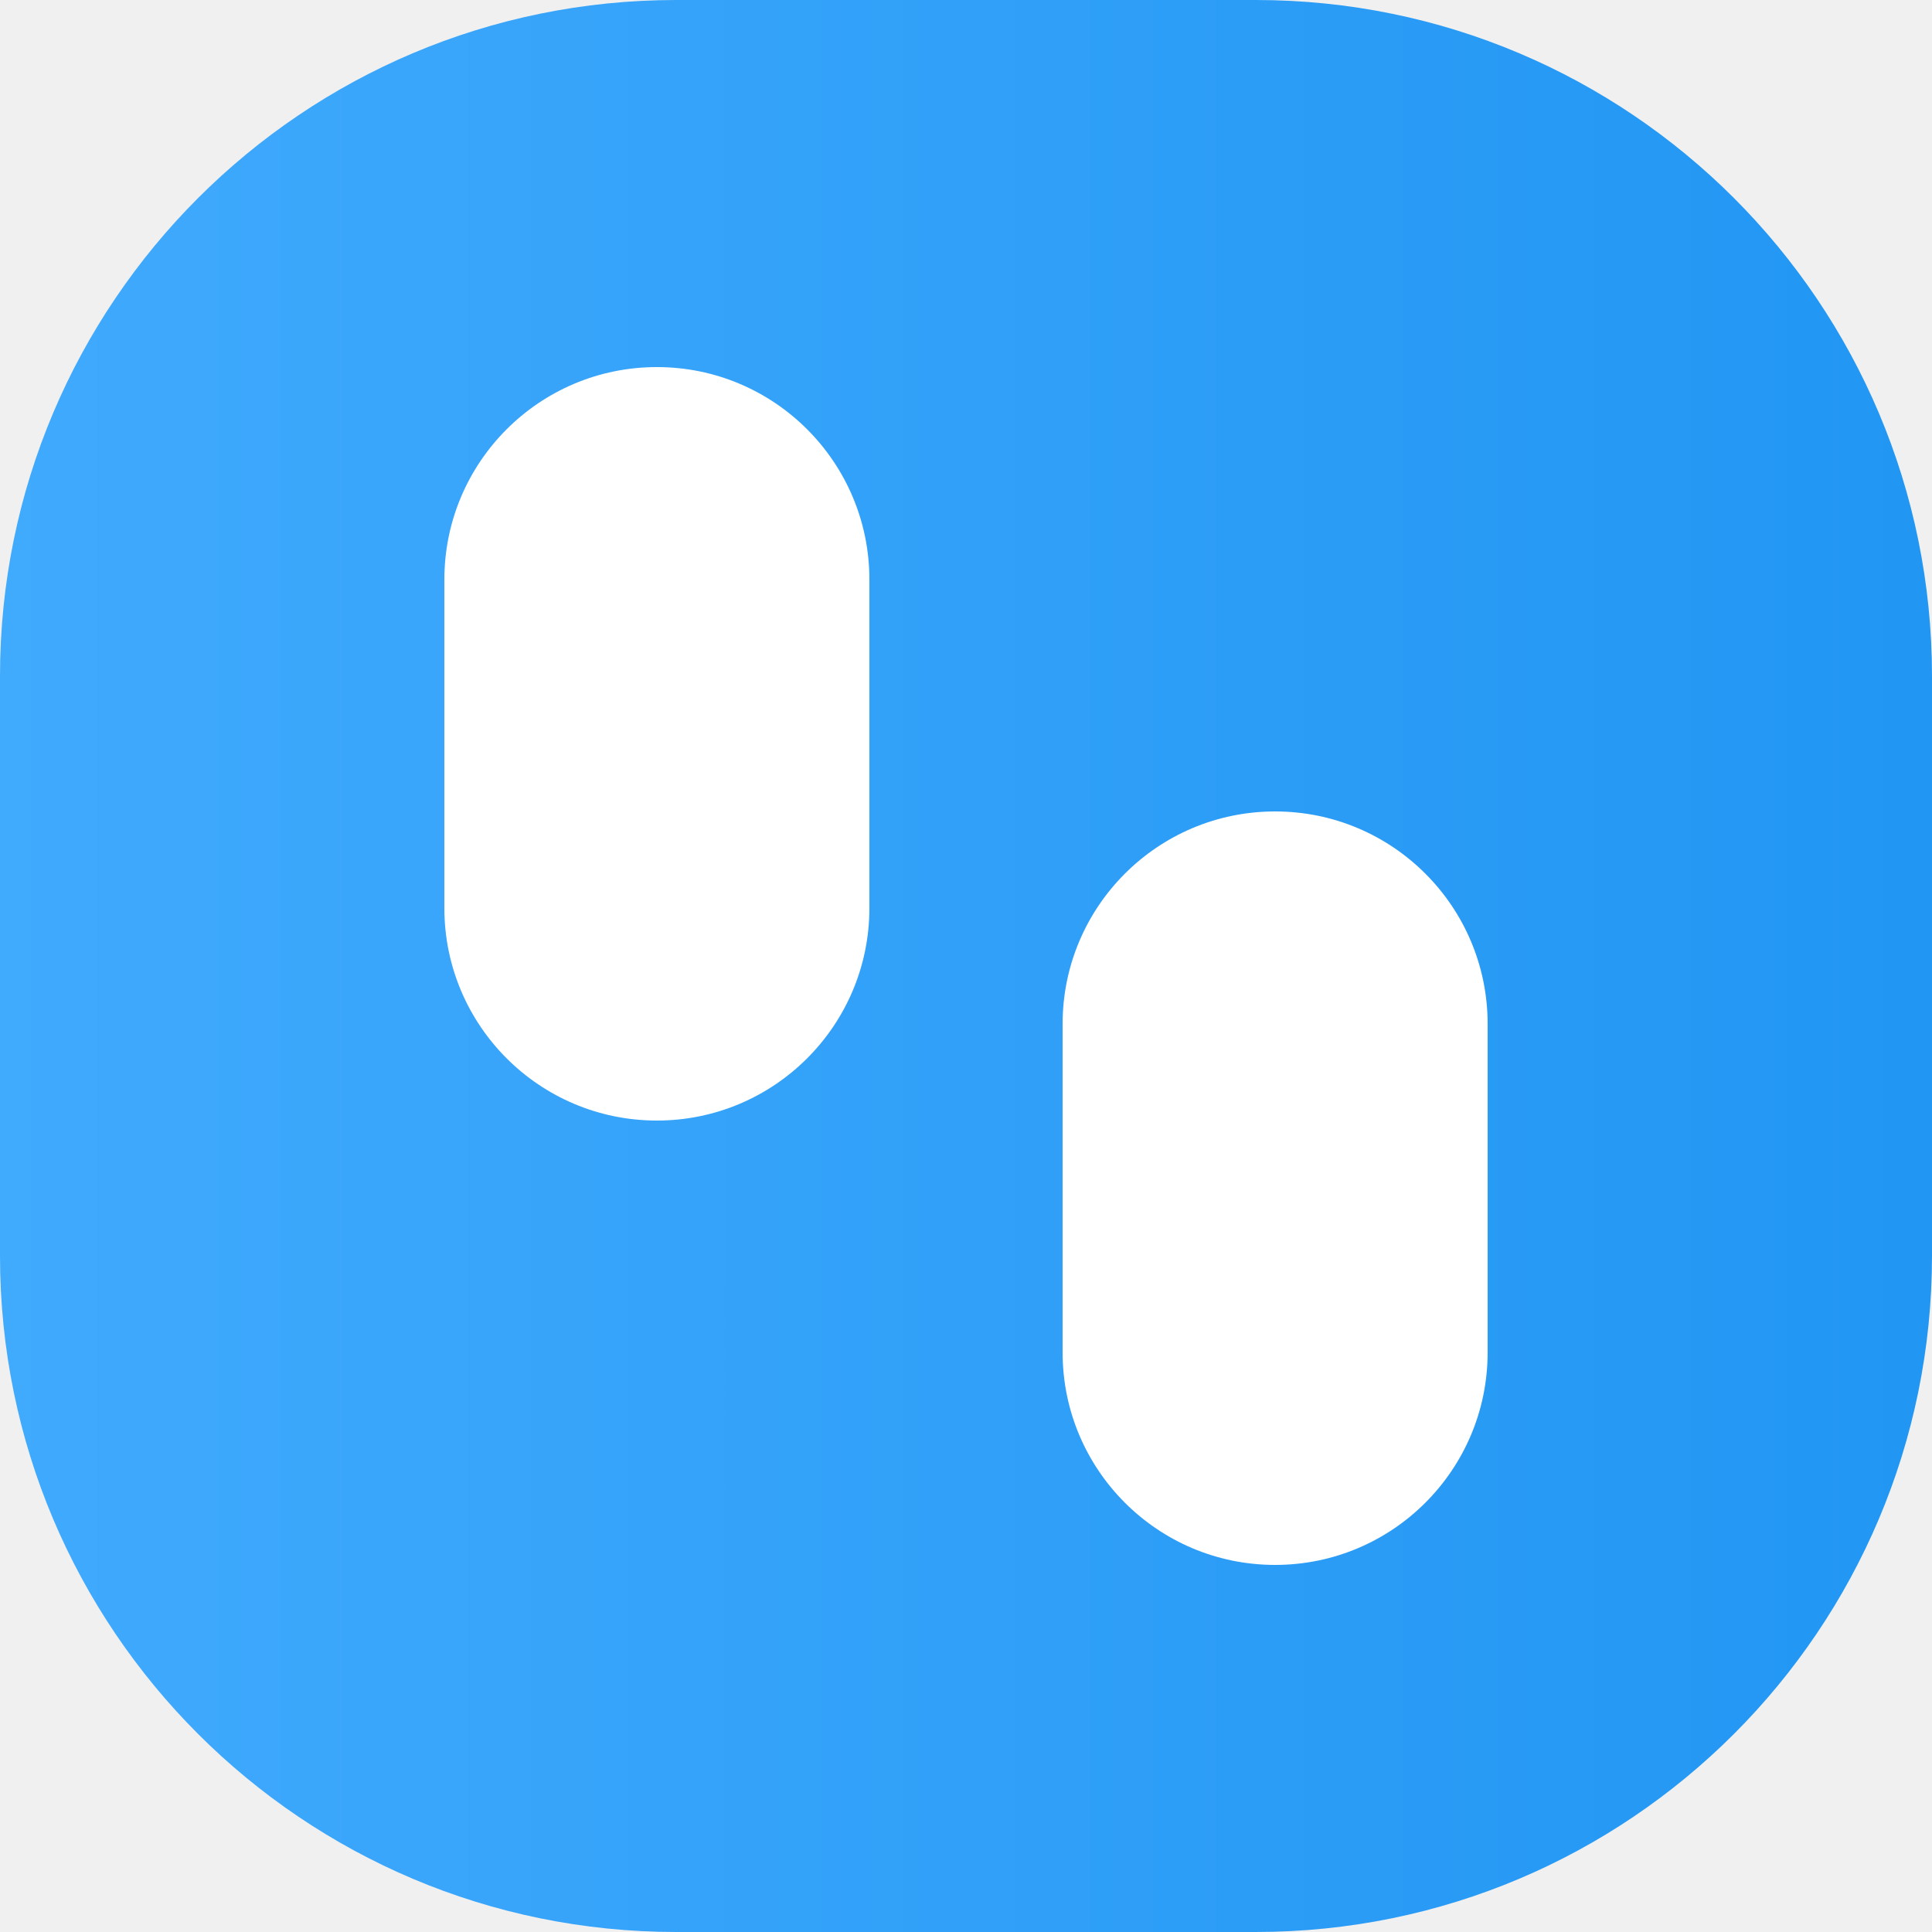
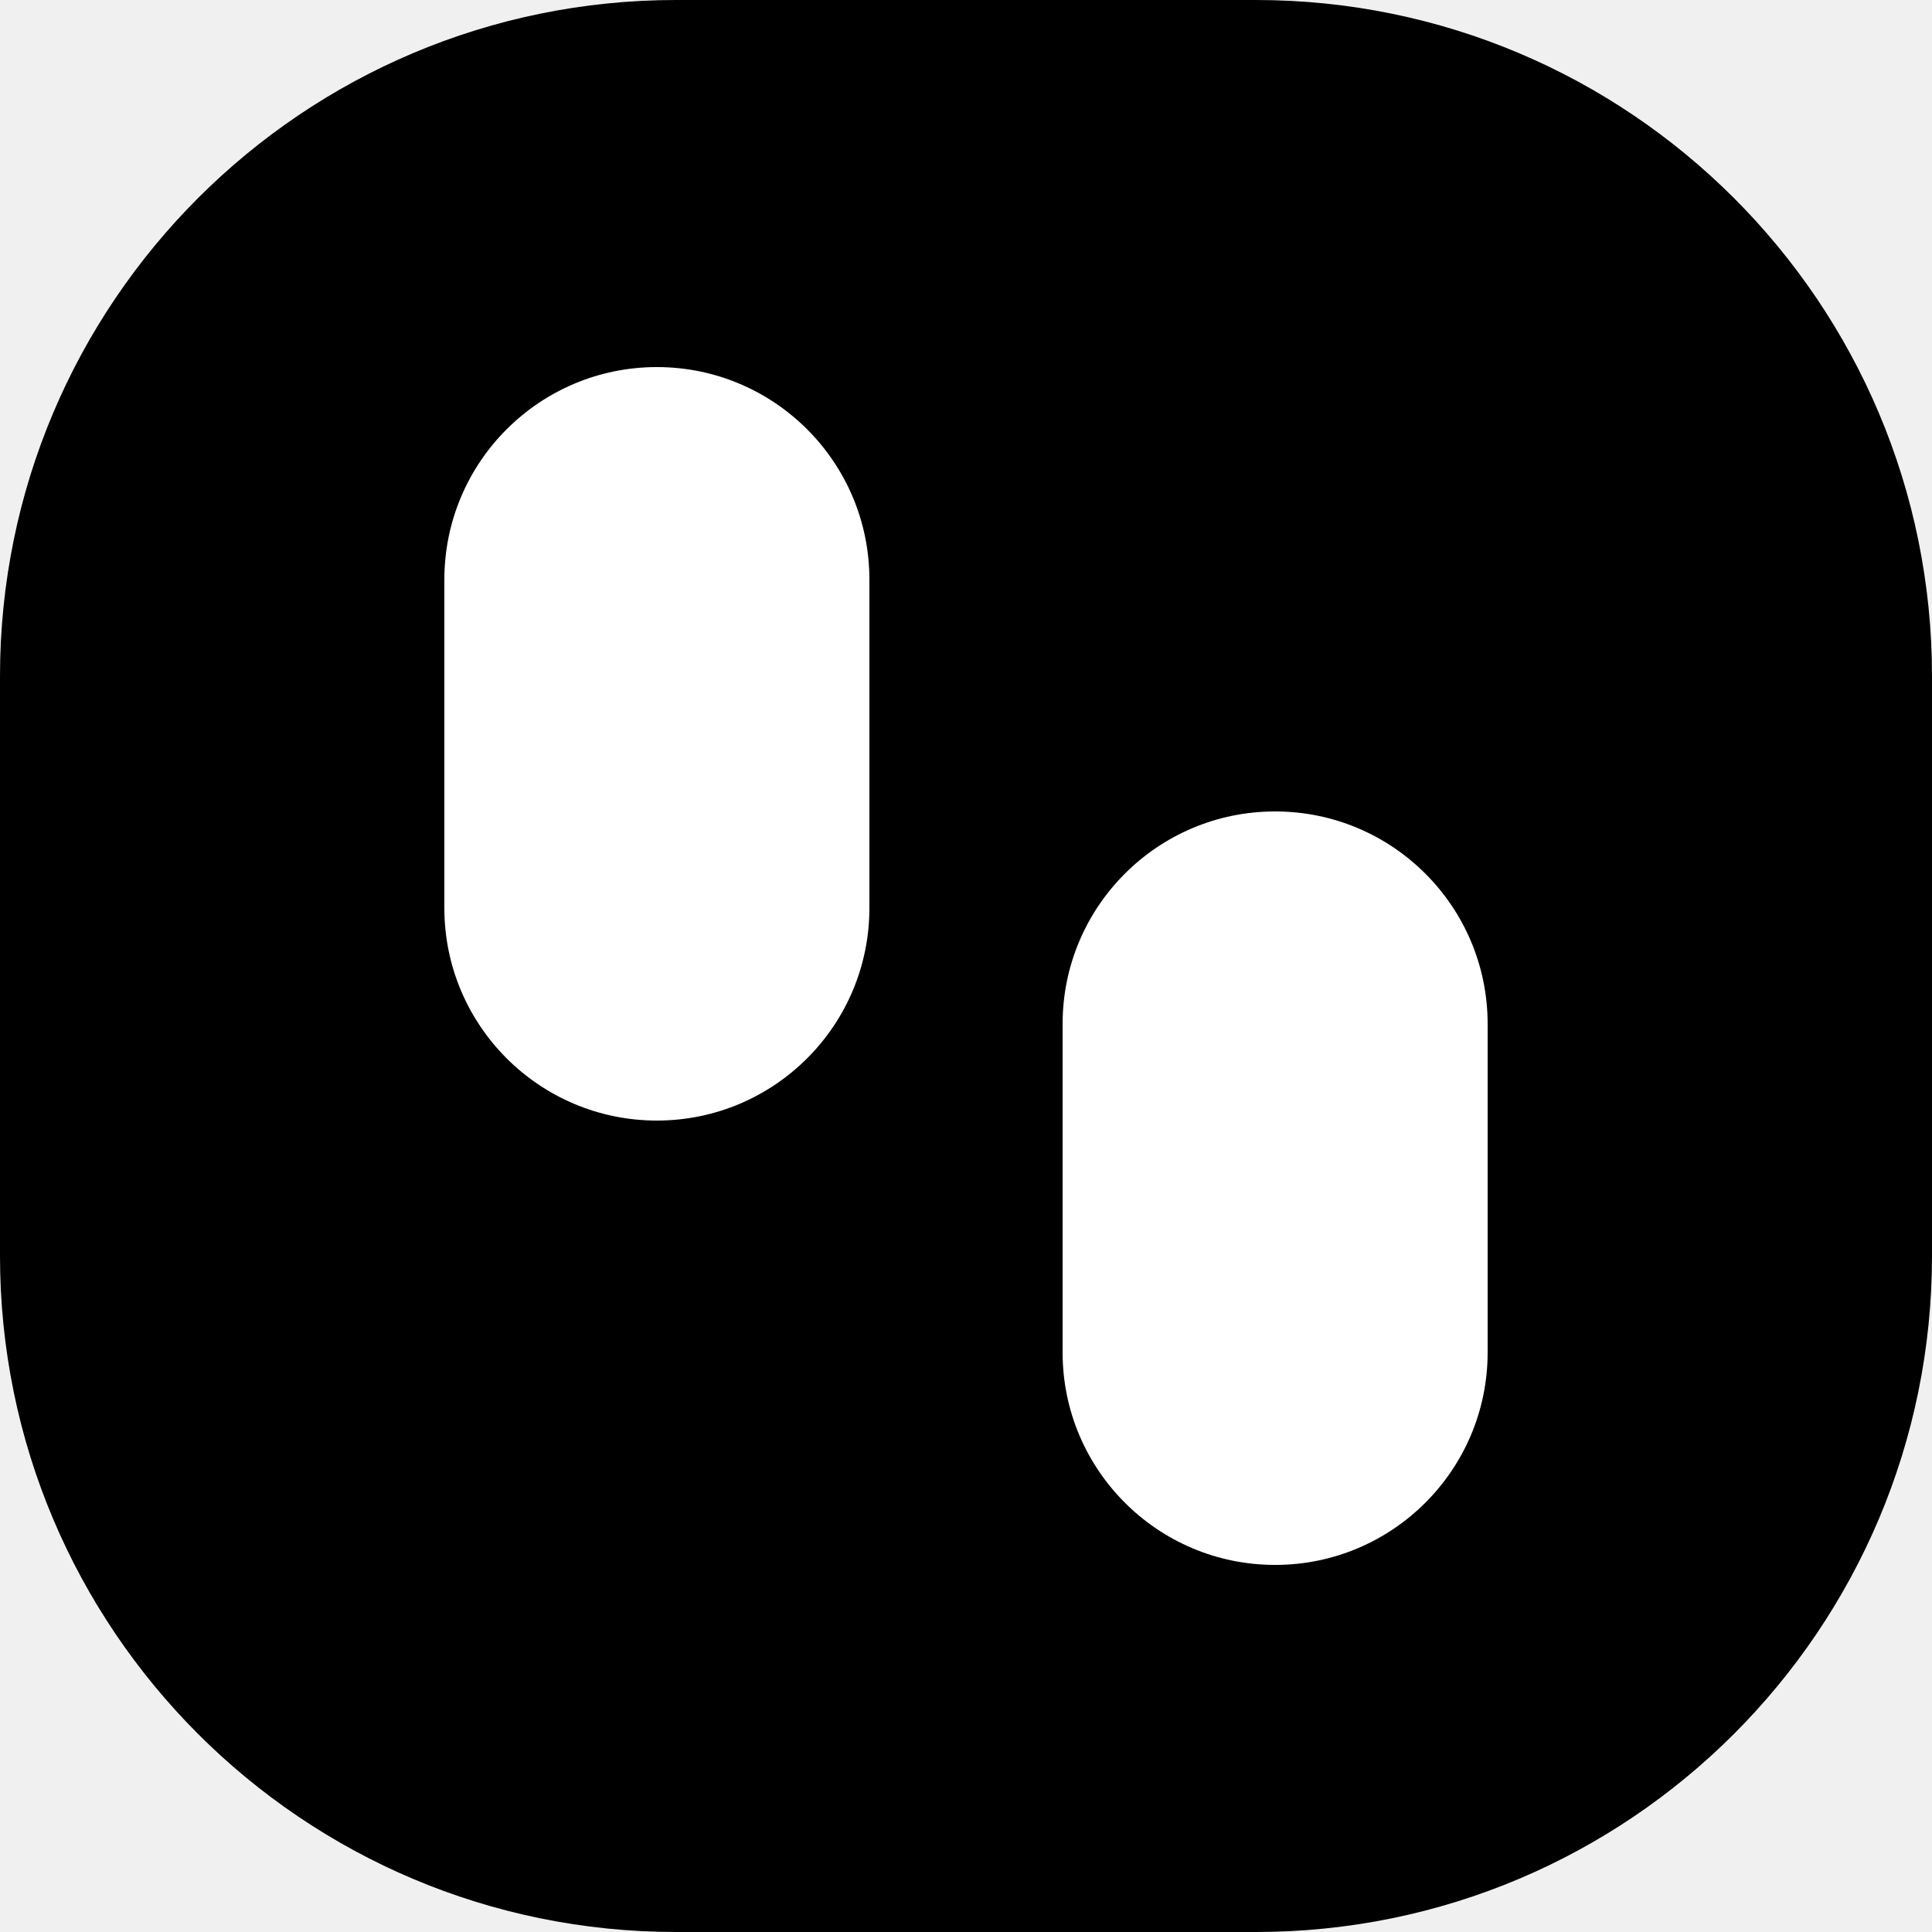
<svg xmlns="http://www.w3.org/2000/svg" width="100" height="100" viewBox="0 0 100 100" fill="none">
  <rect width="100" height="100" rx="35" fill="url(#paint0_linear_24_139)" />
  <rect x="55" y="42" width="22" height="39" rx="11" fill="white" />
  <rect x="23" y="19" width="22" height="39" rx="11" fill="white" />
  <defs>
    <linearGradient id="paint0_linear_24_139" x1="0" y1="50" x2="100" y2="50" gradientUnits="userSpaceOnUse">
-       <stop stop-color="#40AAFD" />
-       <stop offset="1" stop-color="#2196F3" />
+       <stop stopColor="#40AAFD" />
+       <stop offset="1" stopColor="#2196F3" />
    </linearGradient>
  </defs>
</svg>
